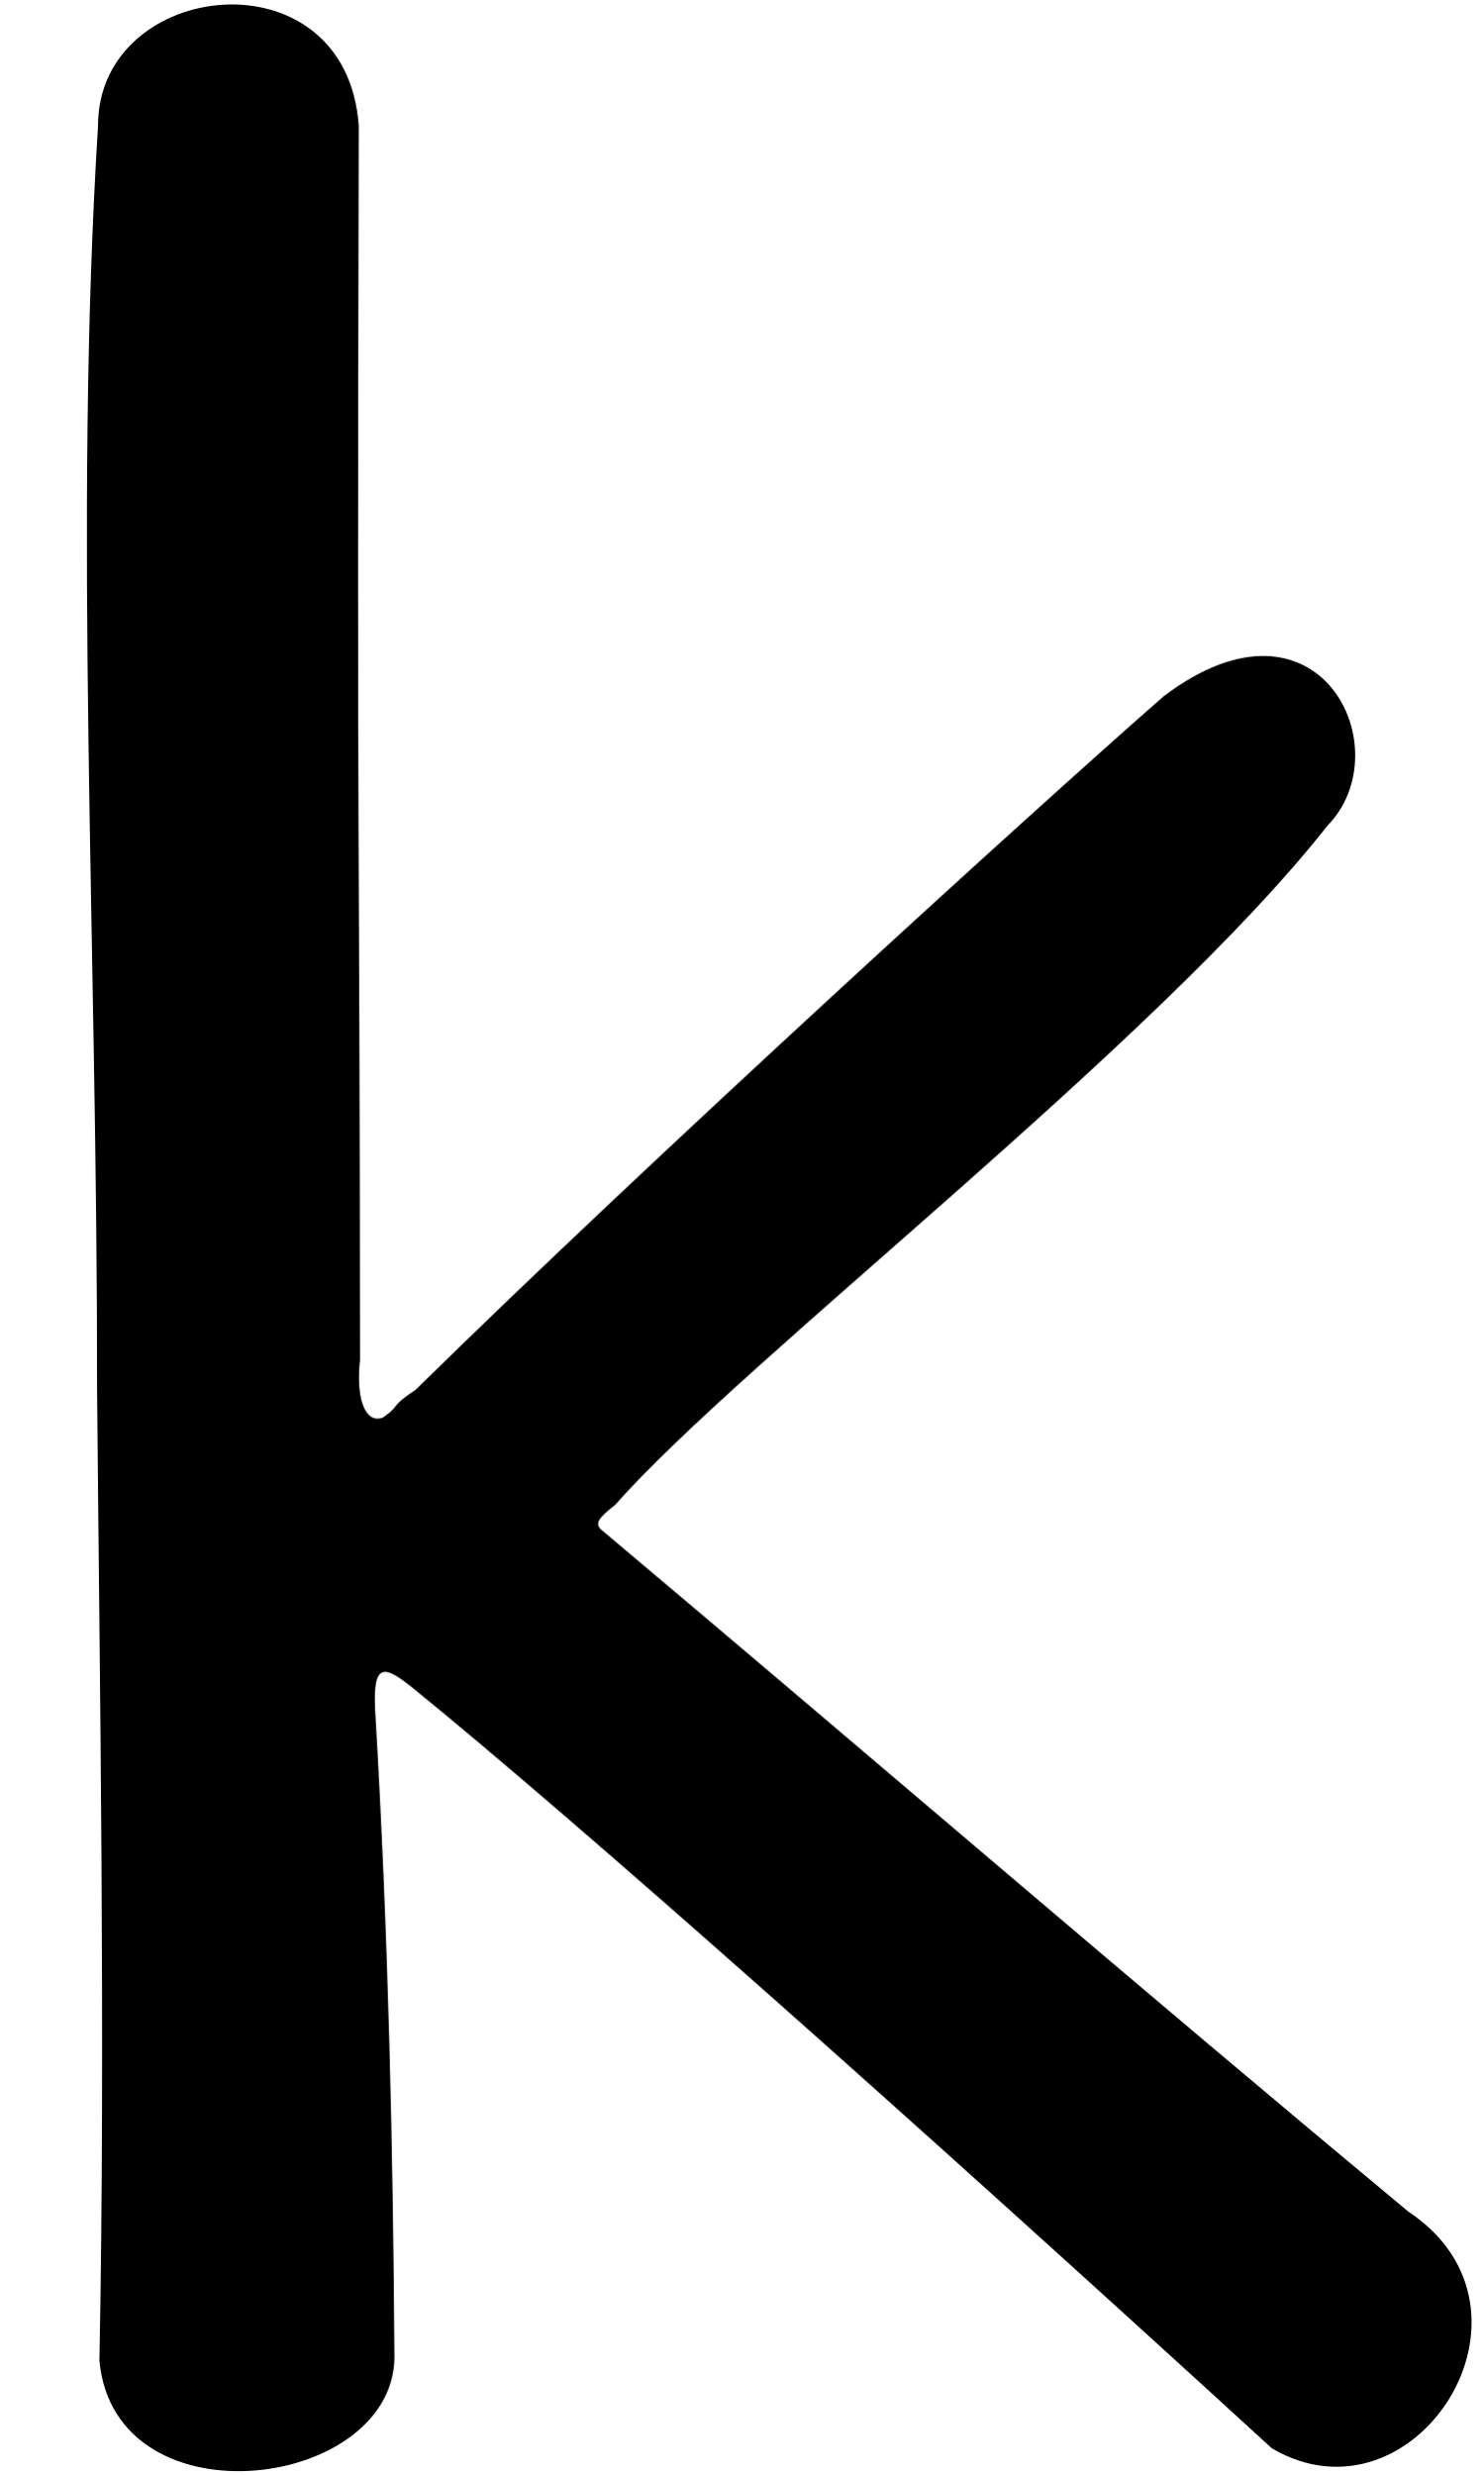
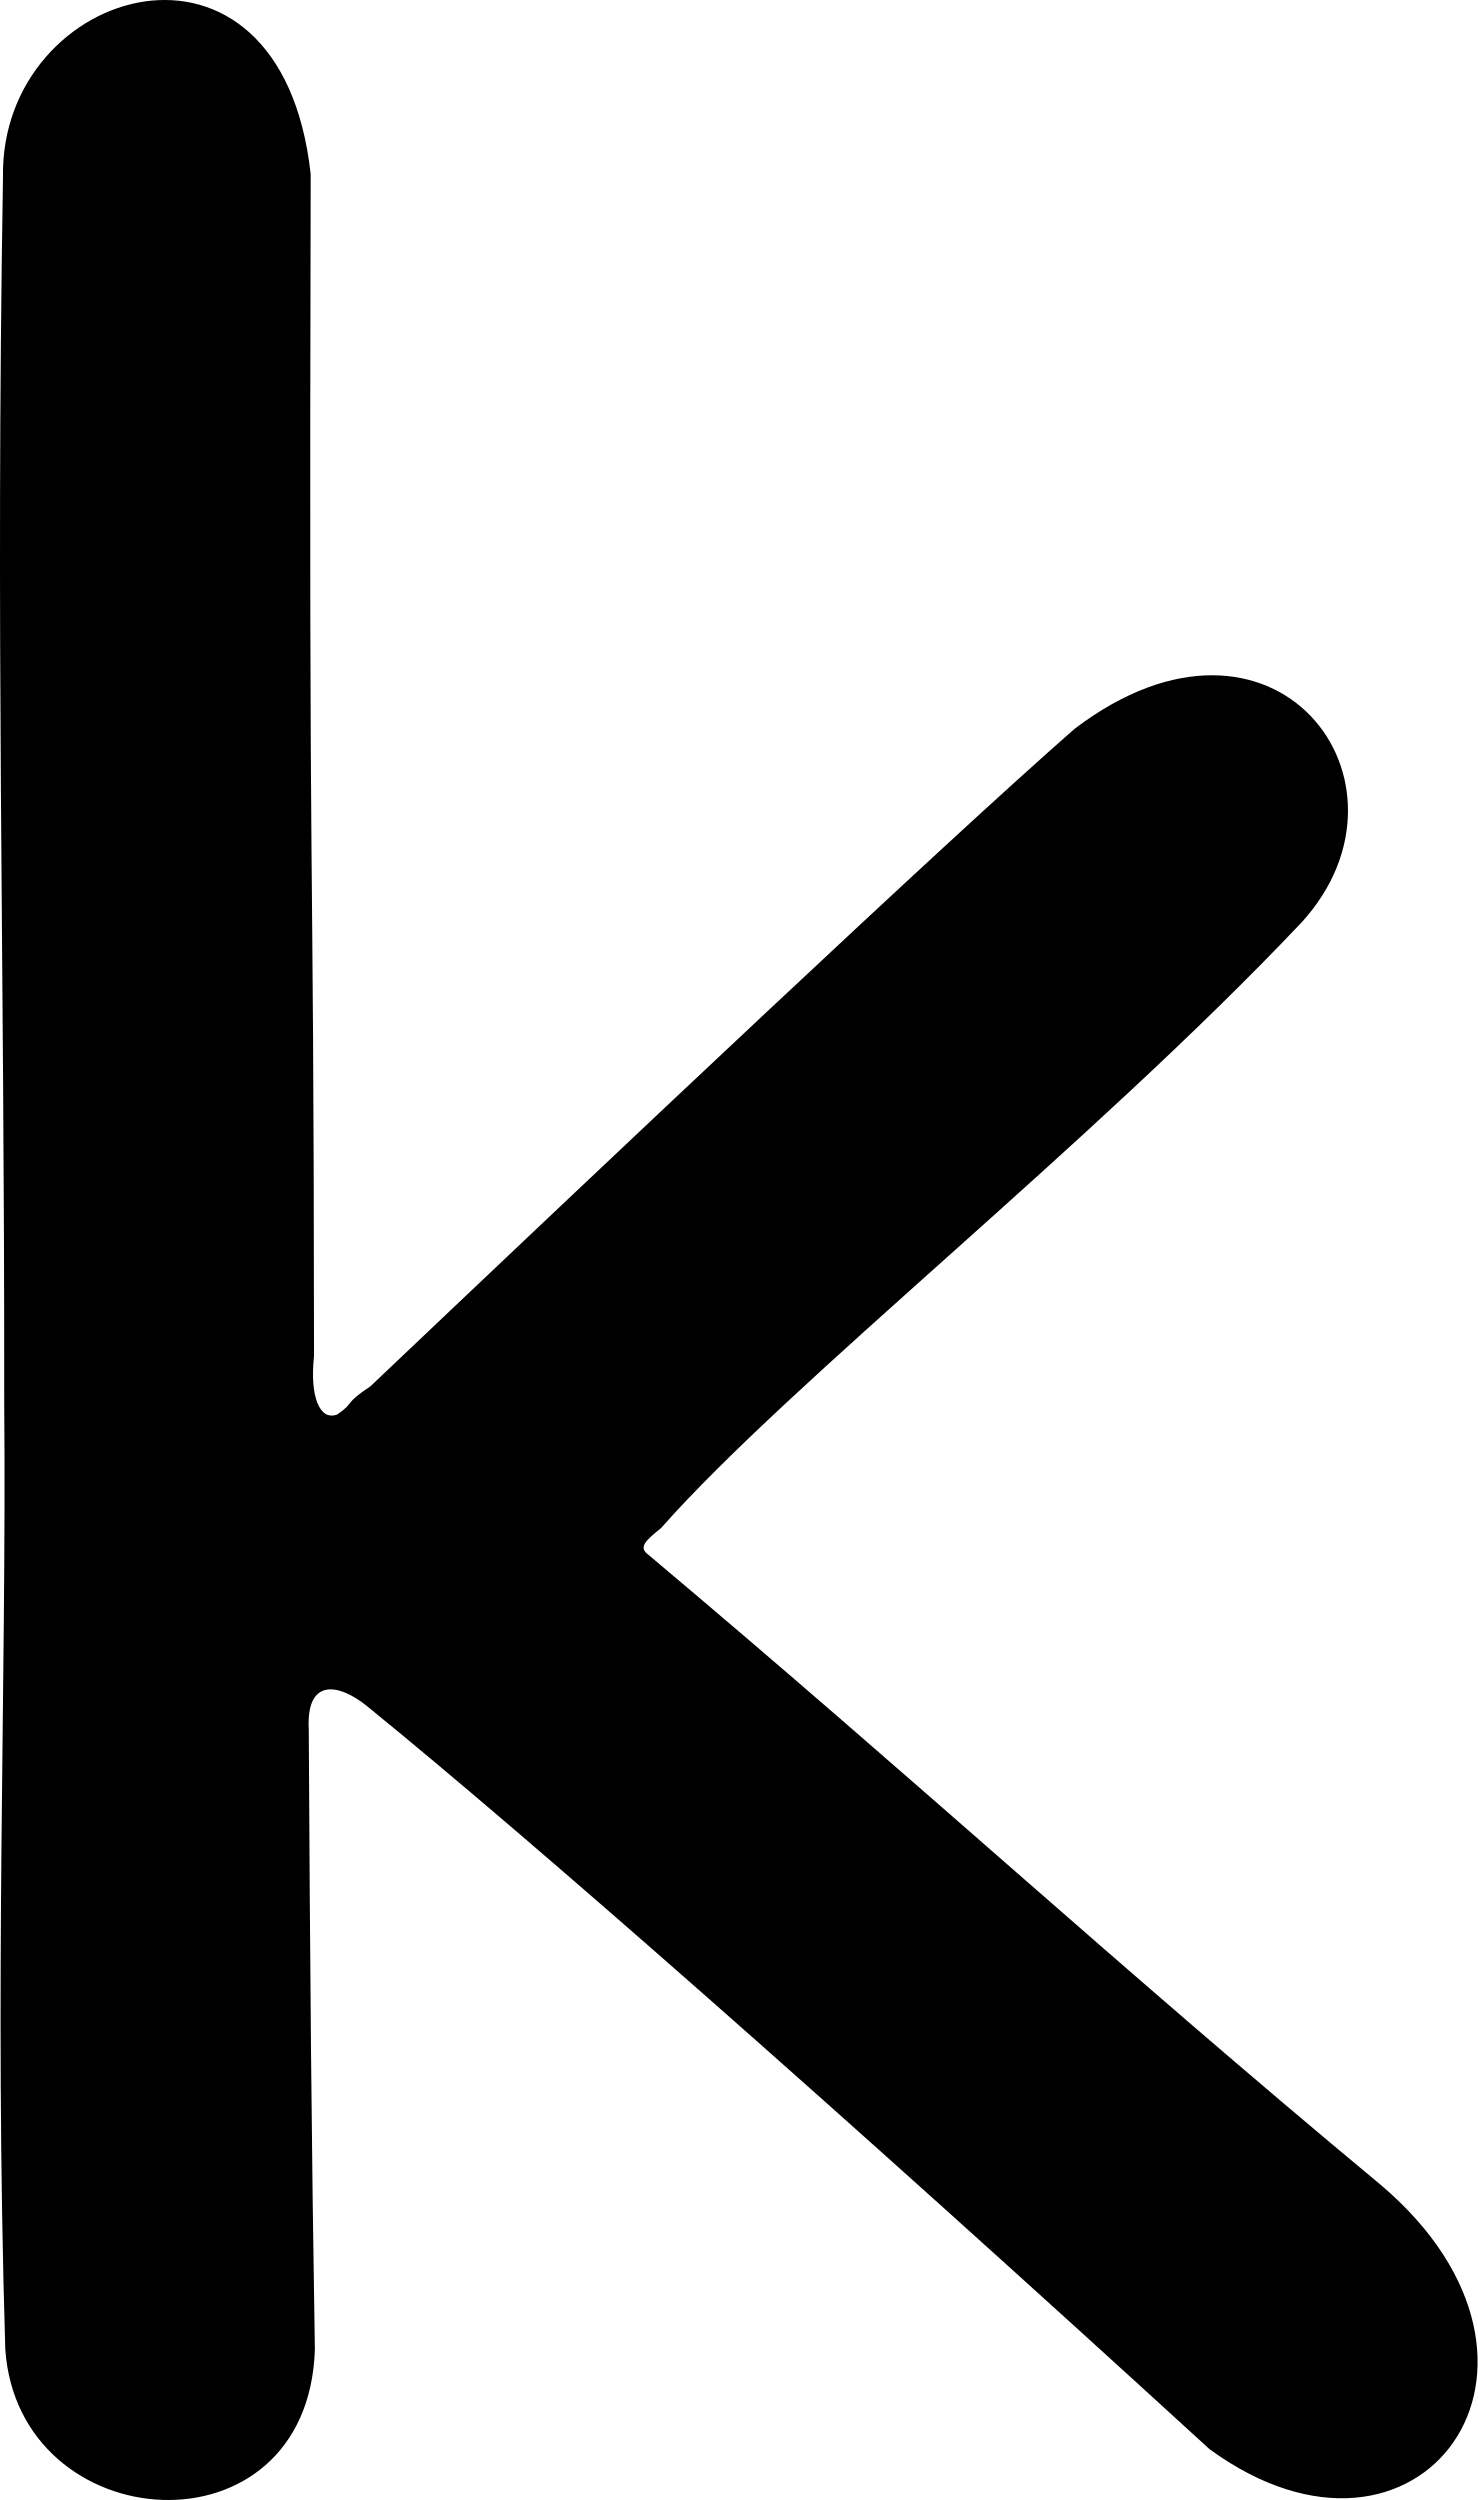
- <svg xmlns="http://www.w3.org/2000/svg" id="svg4027" version="1.1" width="697.127" height="1162.501" viewBox="0 0 697.127 1162.501">
+ <svg xmlns="http://www.w3.org/2000/svg" id="svg4027" version="1.1" width="687.082" height="1162.5" viewBox="0 0 687.082 1162.5">
  <defs id="defs4031" />
-   <path style="fill:#000000" d="m 194.754,793.78 c -13.423,-10.884 -19.708,-13.864 -18.431,9.855 6.338,107.774 8.411,207.944 9.029,301.483 2.831,64.679 -131.253,82.521 -138.63,4.222 2.921,-150.556 0.037,-324.236 -1.107,-456.793 0.174,-209.163 -11.158,-407.811 0.458,-593.58 0.002,-69.078 116.776,-82.375 122.536,0.267 -0.916,369.435 0.426,310.391 0.591,579.83 -2.035,18.542 2.595,30.159 10.771,27.022 8.654,-5.949 2.56,-4.551 15.368,-13.045 110.32,-108.386 290.359,-272.264 351.613,-325.877 73.177,-55.494 112.015,25.105 76.96,60.837 -80.833,102.776 -274.664,251.009 -334.748,319.081 -7.79,6.184 -10.359,8.999 -5.747,12.388 126.61,106.492 254.667,216.846 378.473,319.705 70.214,46.537 2.822,150.454 -64.06,111.277 C 423.581,991.036 269.863,854.819 194.754,793.78 Z" id="path4037" />
+   <path style="fill:#000000" d="m 170.666,793.354 c -13.451,-10.906 -28.373,-12.934 -27.093,10.834 0.6,110.867 1.268,192.747 2.846,288.392 -3.252,97.959 -137.918,88.429 -143.957,-0.176 C -2.742,921.214 3.106,784.656 1.96,651.832 2.134,442.247 -2.116,295.336 1.392,82.087 0.04,-6.749 130.579,-45.779 144.468,81.004 c -0.918,370.181 1.385,279.673 1.55,549.655 -2.04,18.579 2.6,30.22 10.792,27.077 8.672,-5.961 2.565,-4.56 15.399,-13.071 114.376,-108.605 266.197,-252.123 327.574,-305.845 92.944,-70.49 164.458,24.997 105.655,89.891 -98.246,103.942 -237.898,213.696 -298.104,281.906 -7.806,6.196 -10.38,9.017 -5.758,12.413 126.866,106.707 216.469,189.911 340.525,292.978 98.846,84.012 17.765,193.873 -79.636,122.881 C 387.866,979.151 245.927,854.516 170.666,793.354 Z" id="path4037" />
</svg>
